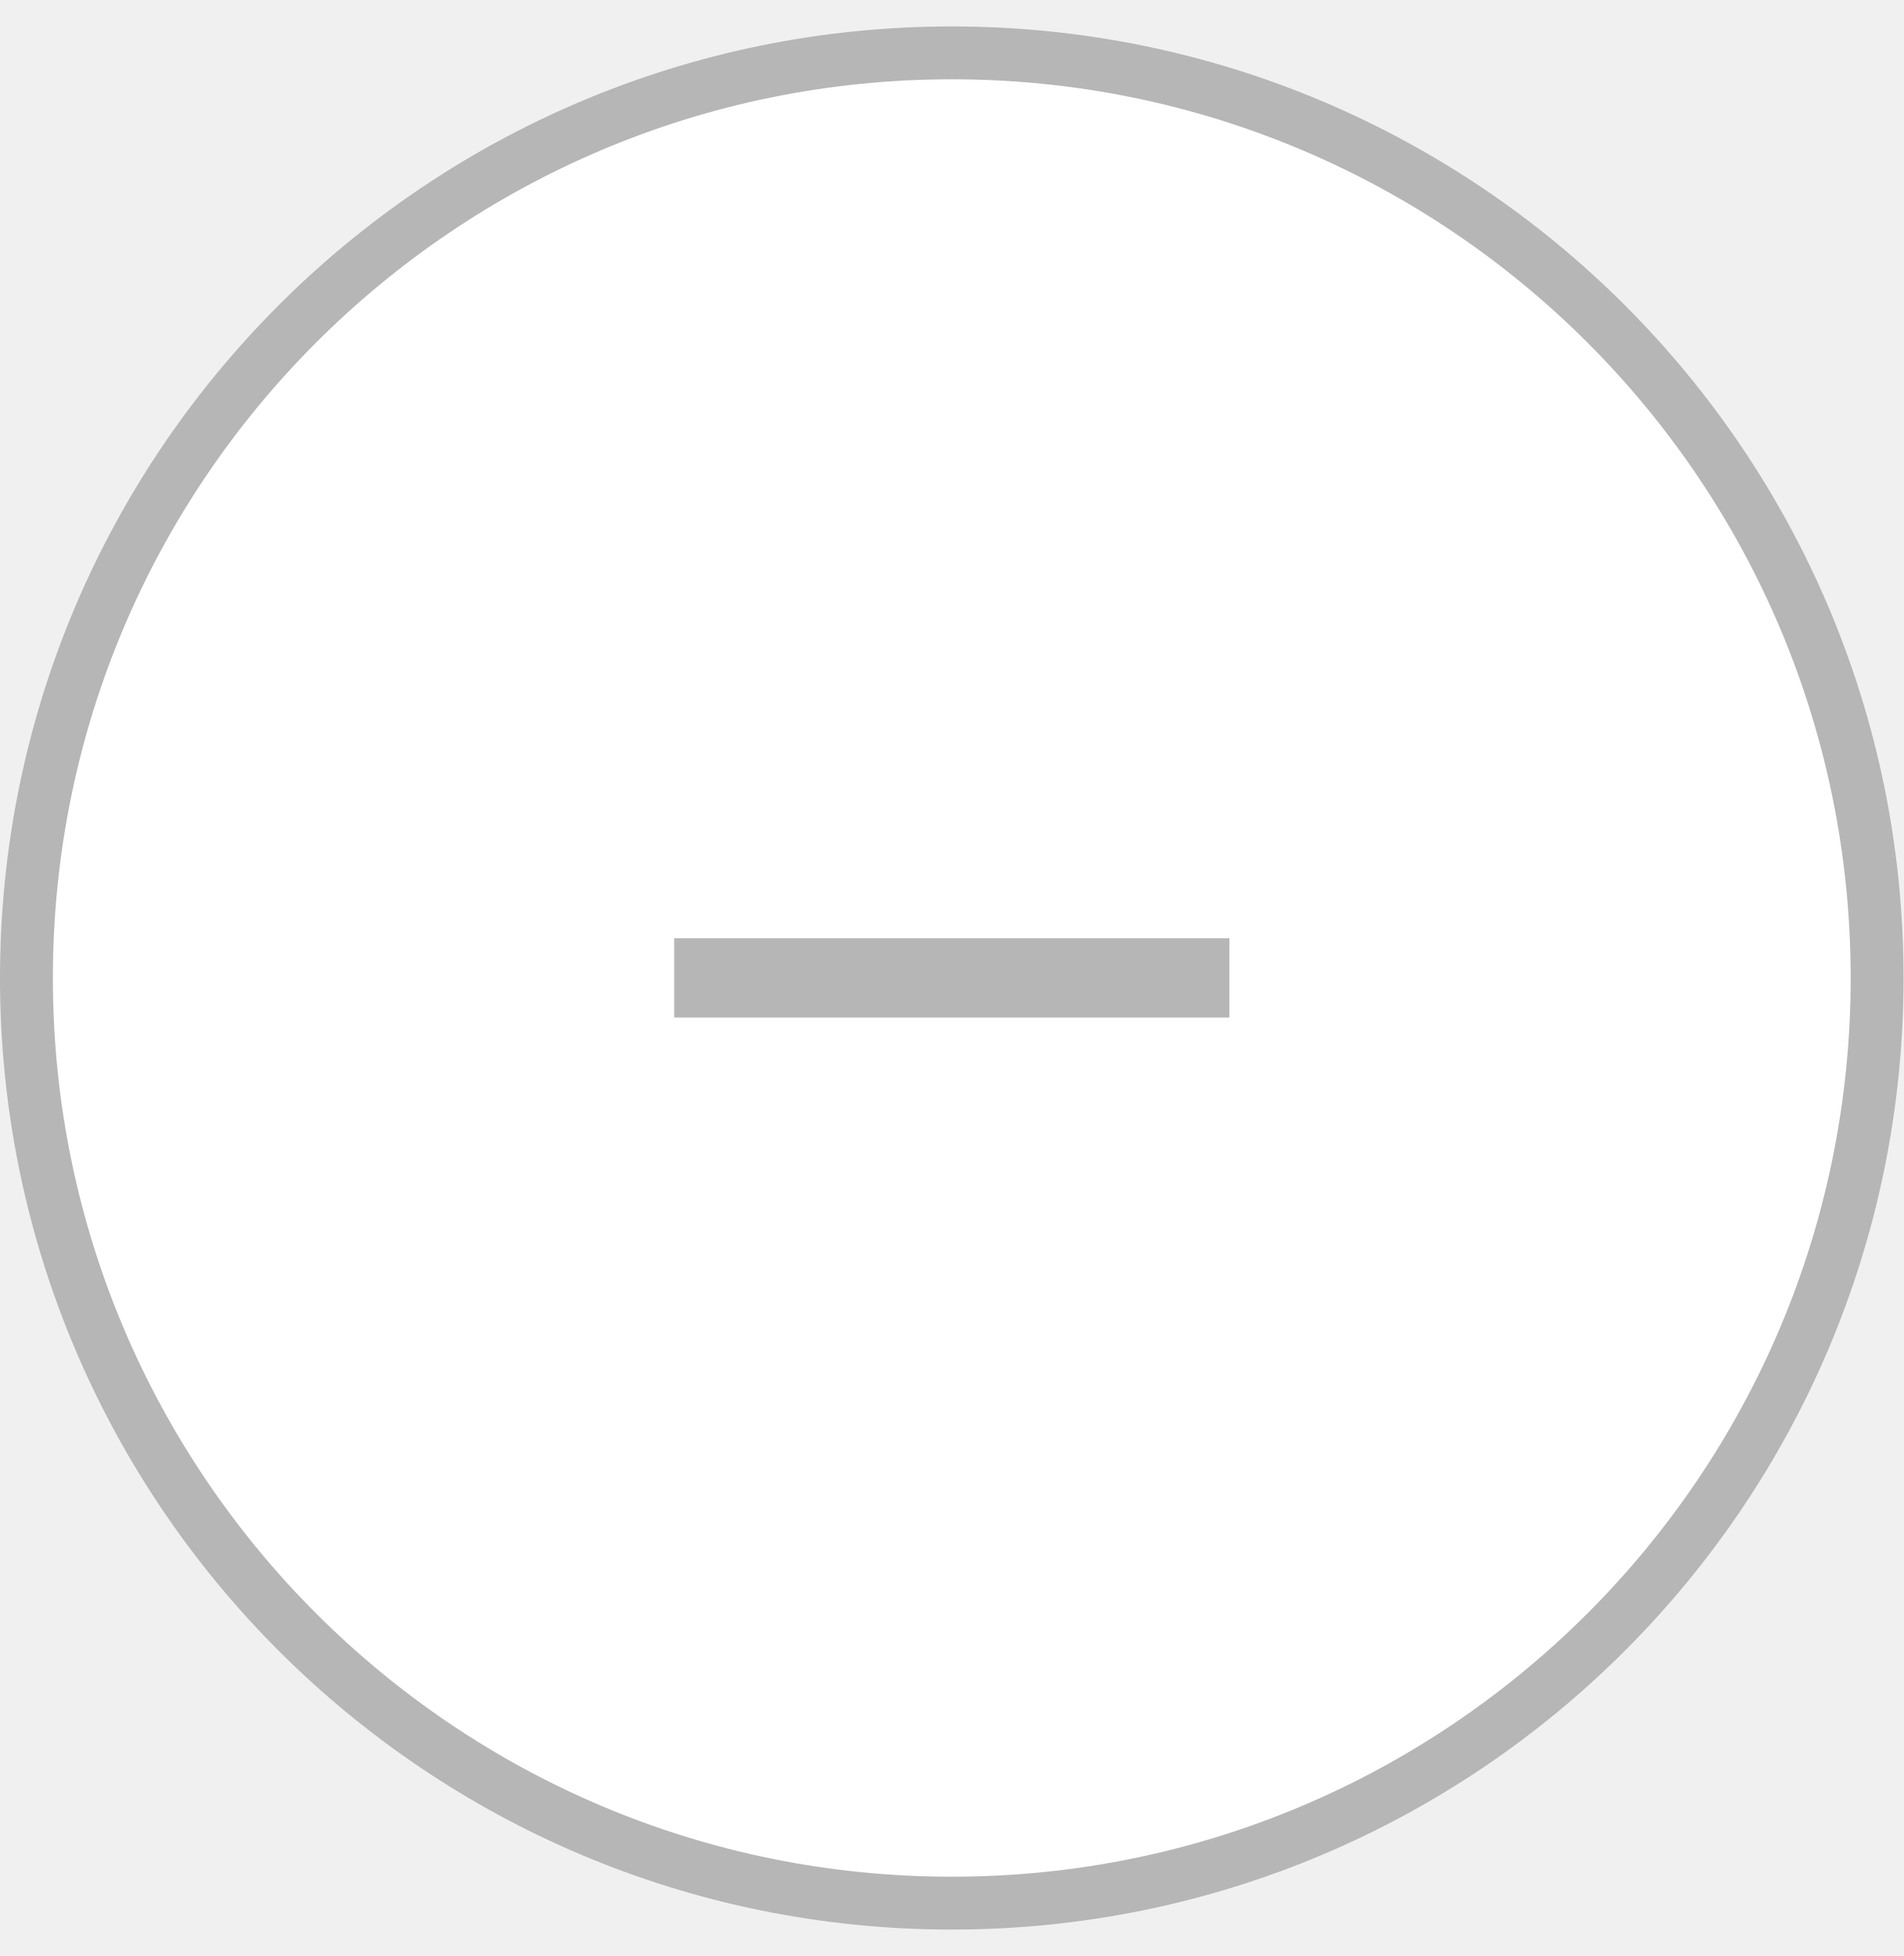
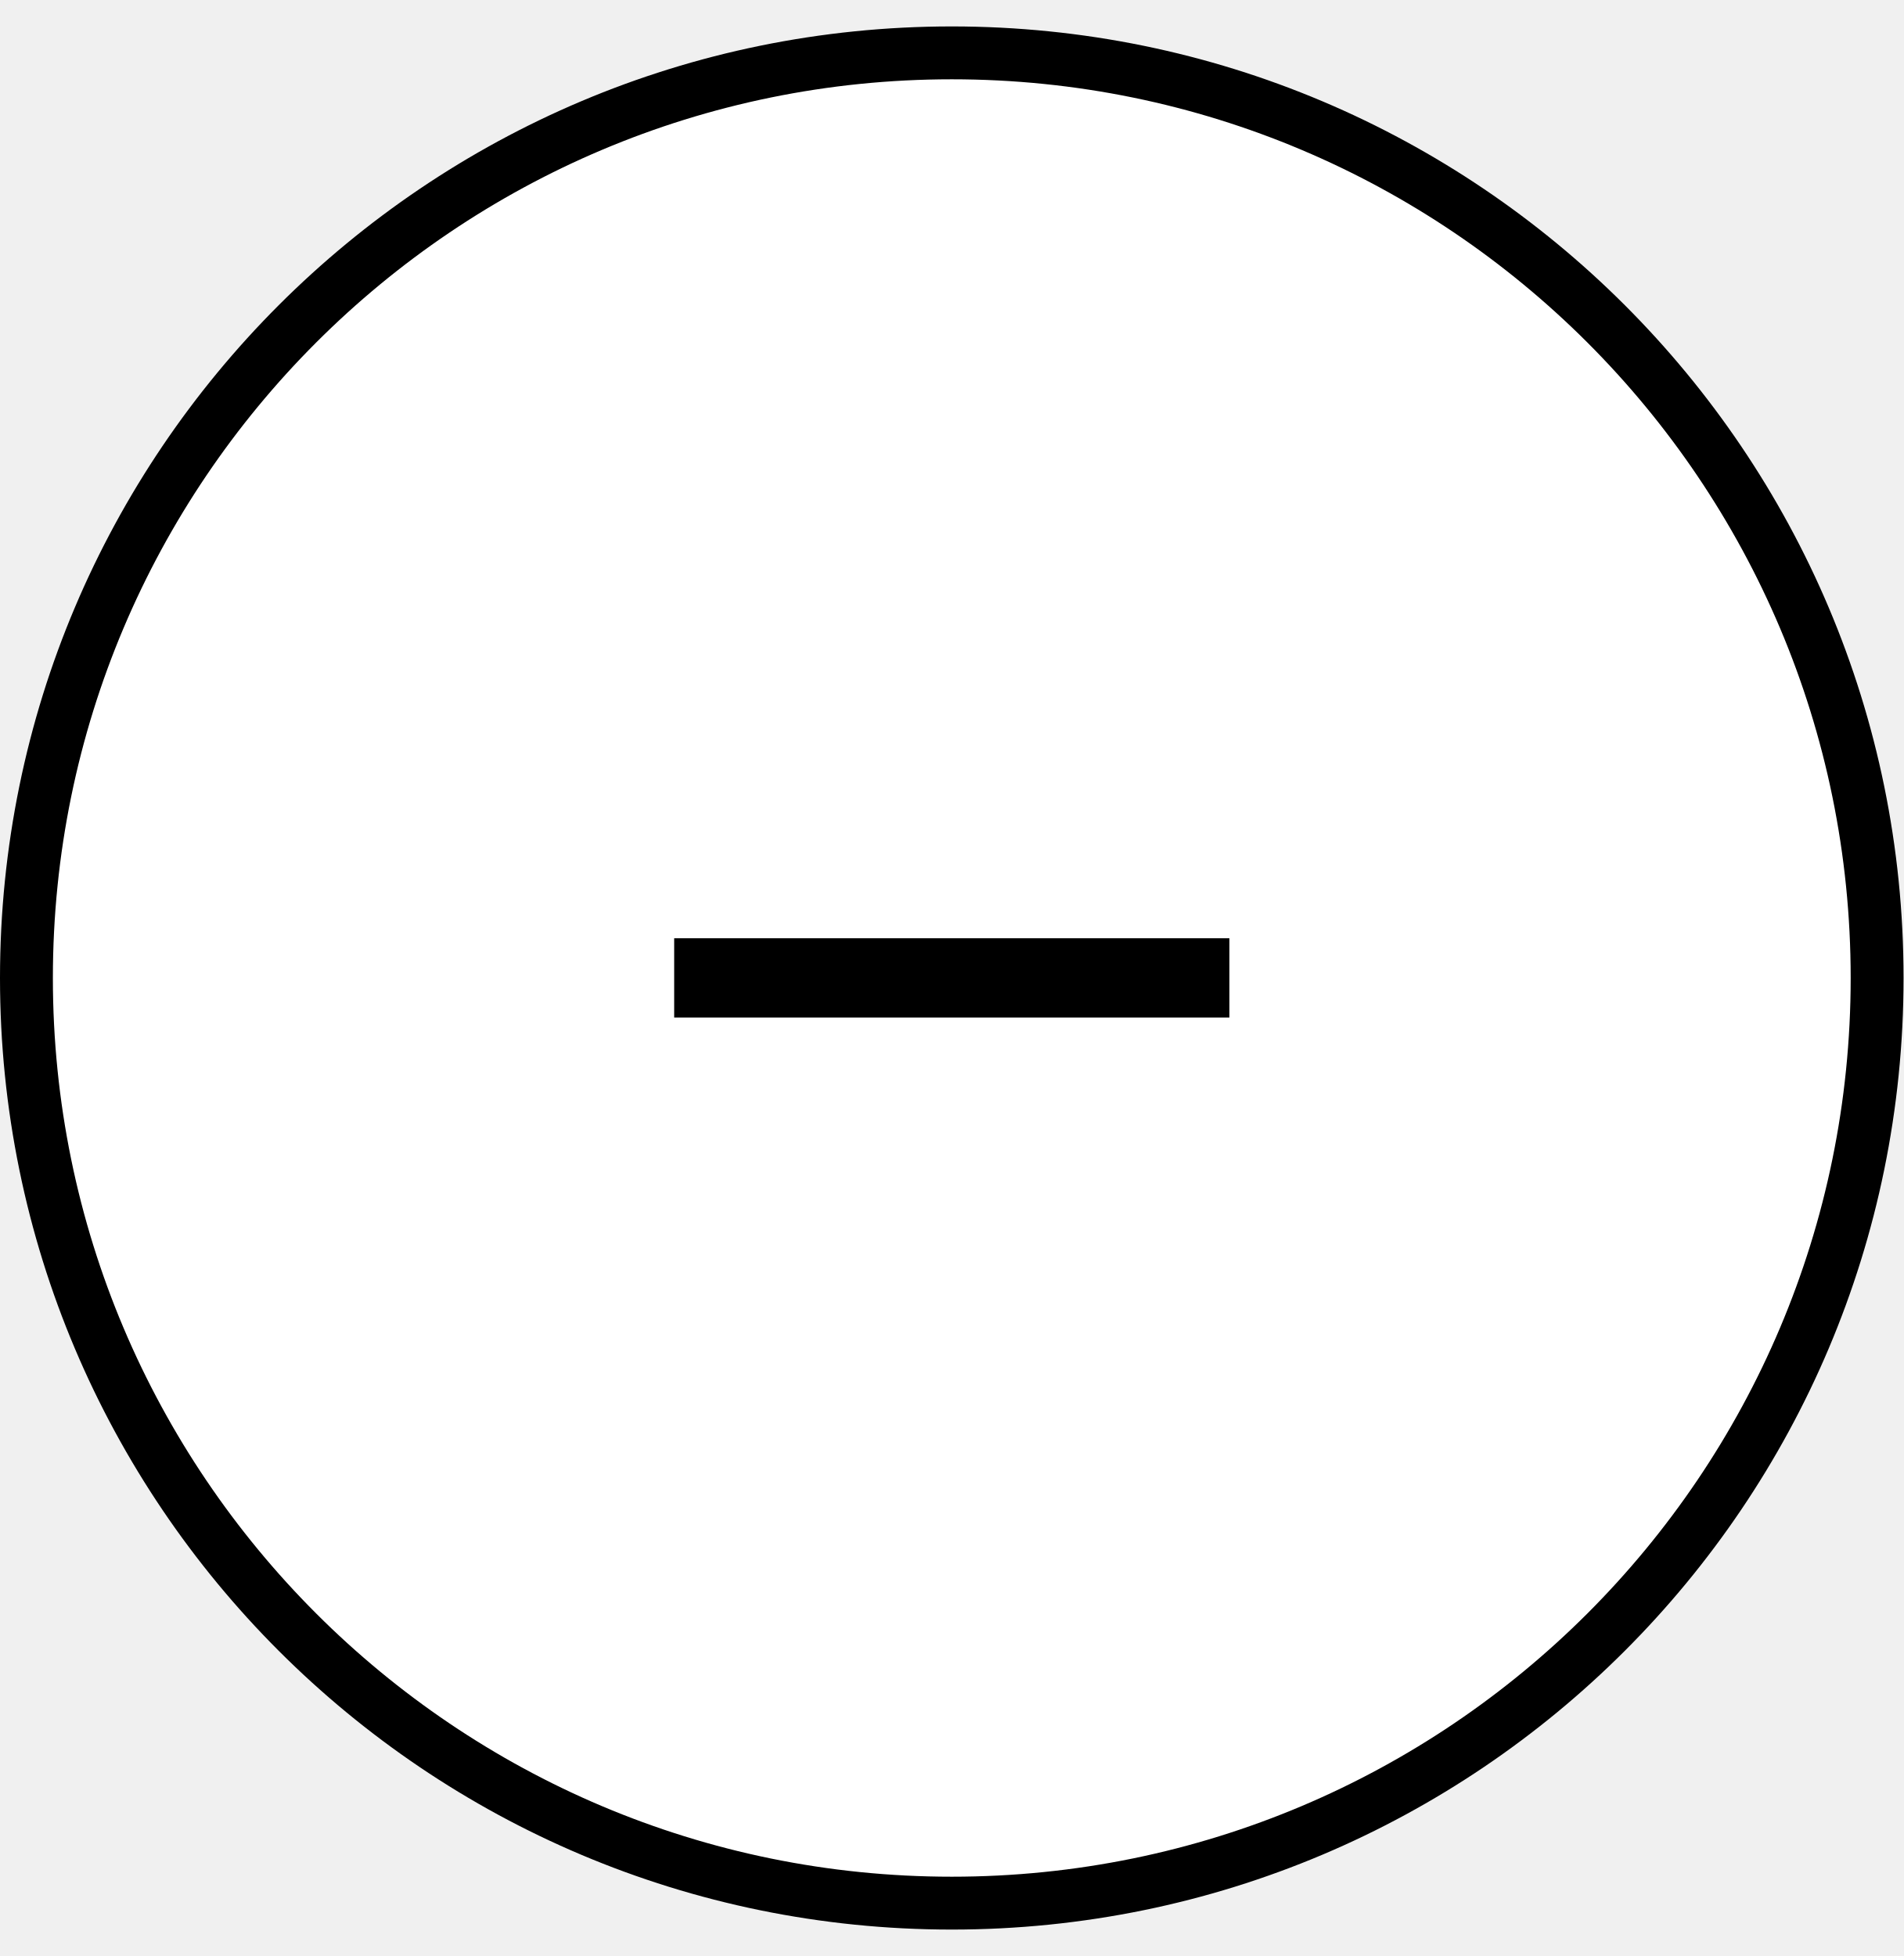
<svg xmlns="http://www.w3.org/2000/svg" width="36" height="37" viewBox="0 0 36 37" fill="none">
-   <circle cx="18" cy="18.5" r="17.5" fill="white" stroke="#B6B6B6" />
-   <path d="M23.25 19.248H12.75V17.748H23.25V19.248Z" fill="#B6B6B6" />
+   <circle cx="18" cy="18.5" r="17.5" fill="white" stroke="black" />
+   <path d="M23.25 19.248H12.75V17.748H23.25V19.248Z" fill="black" />
</svg>
